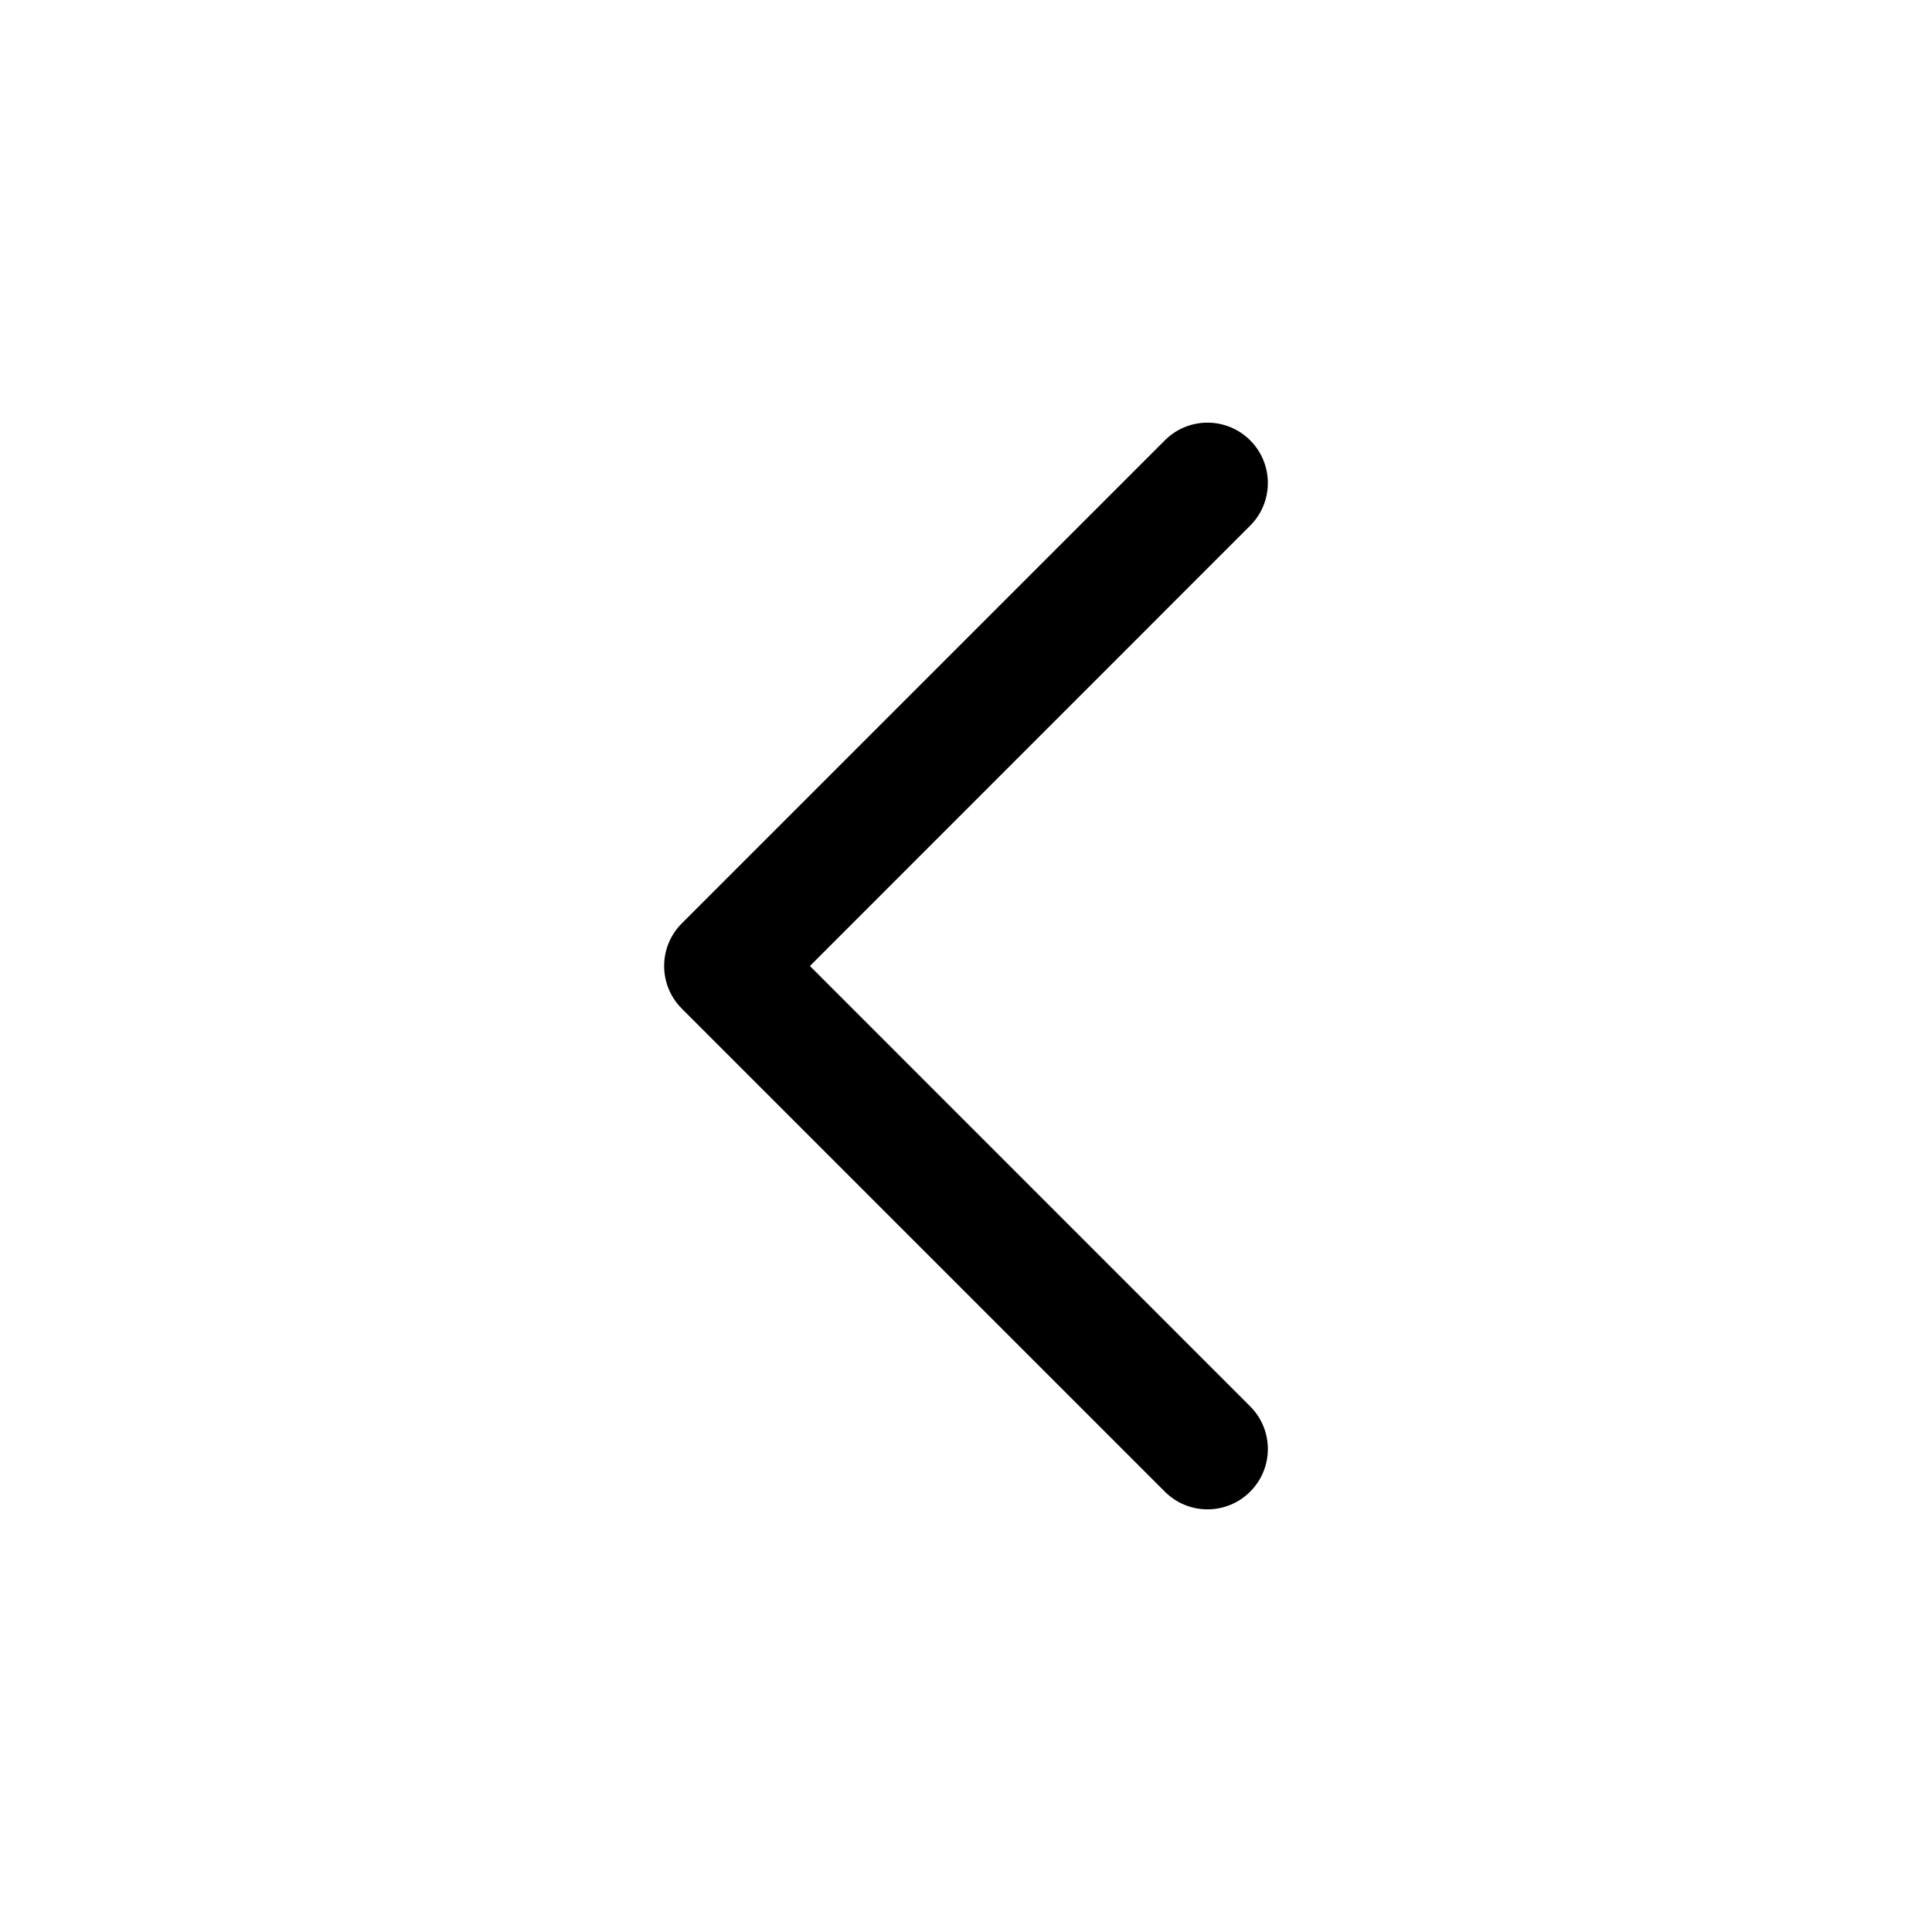
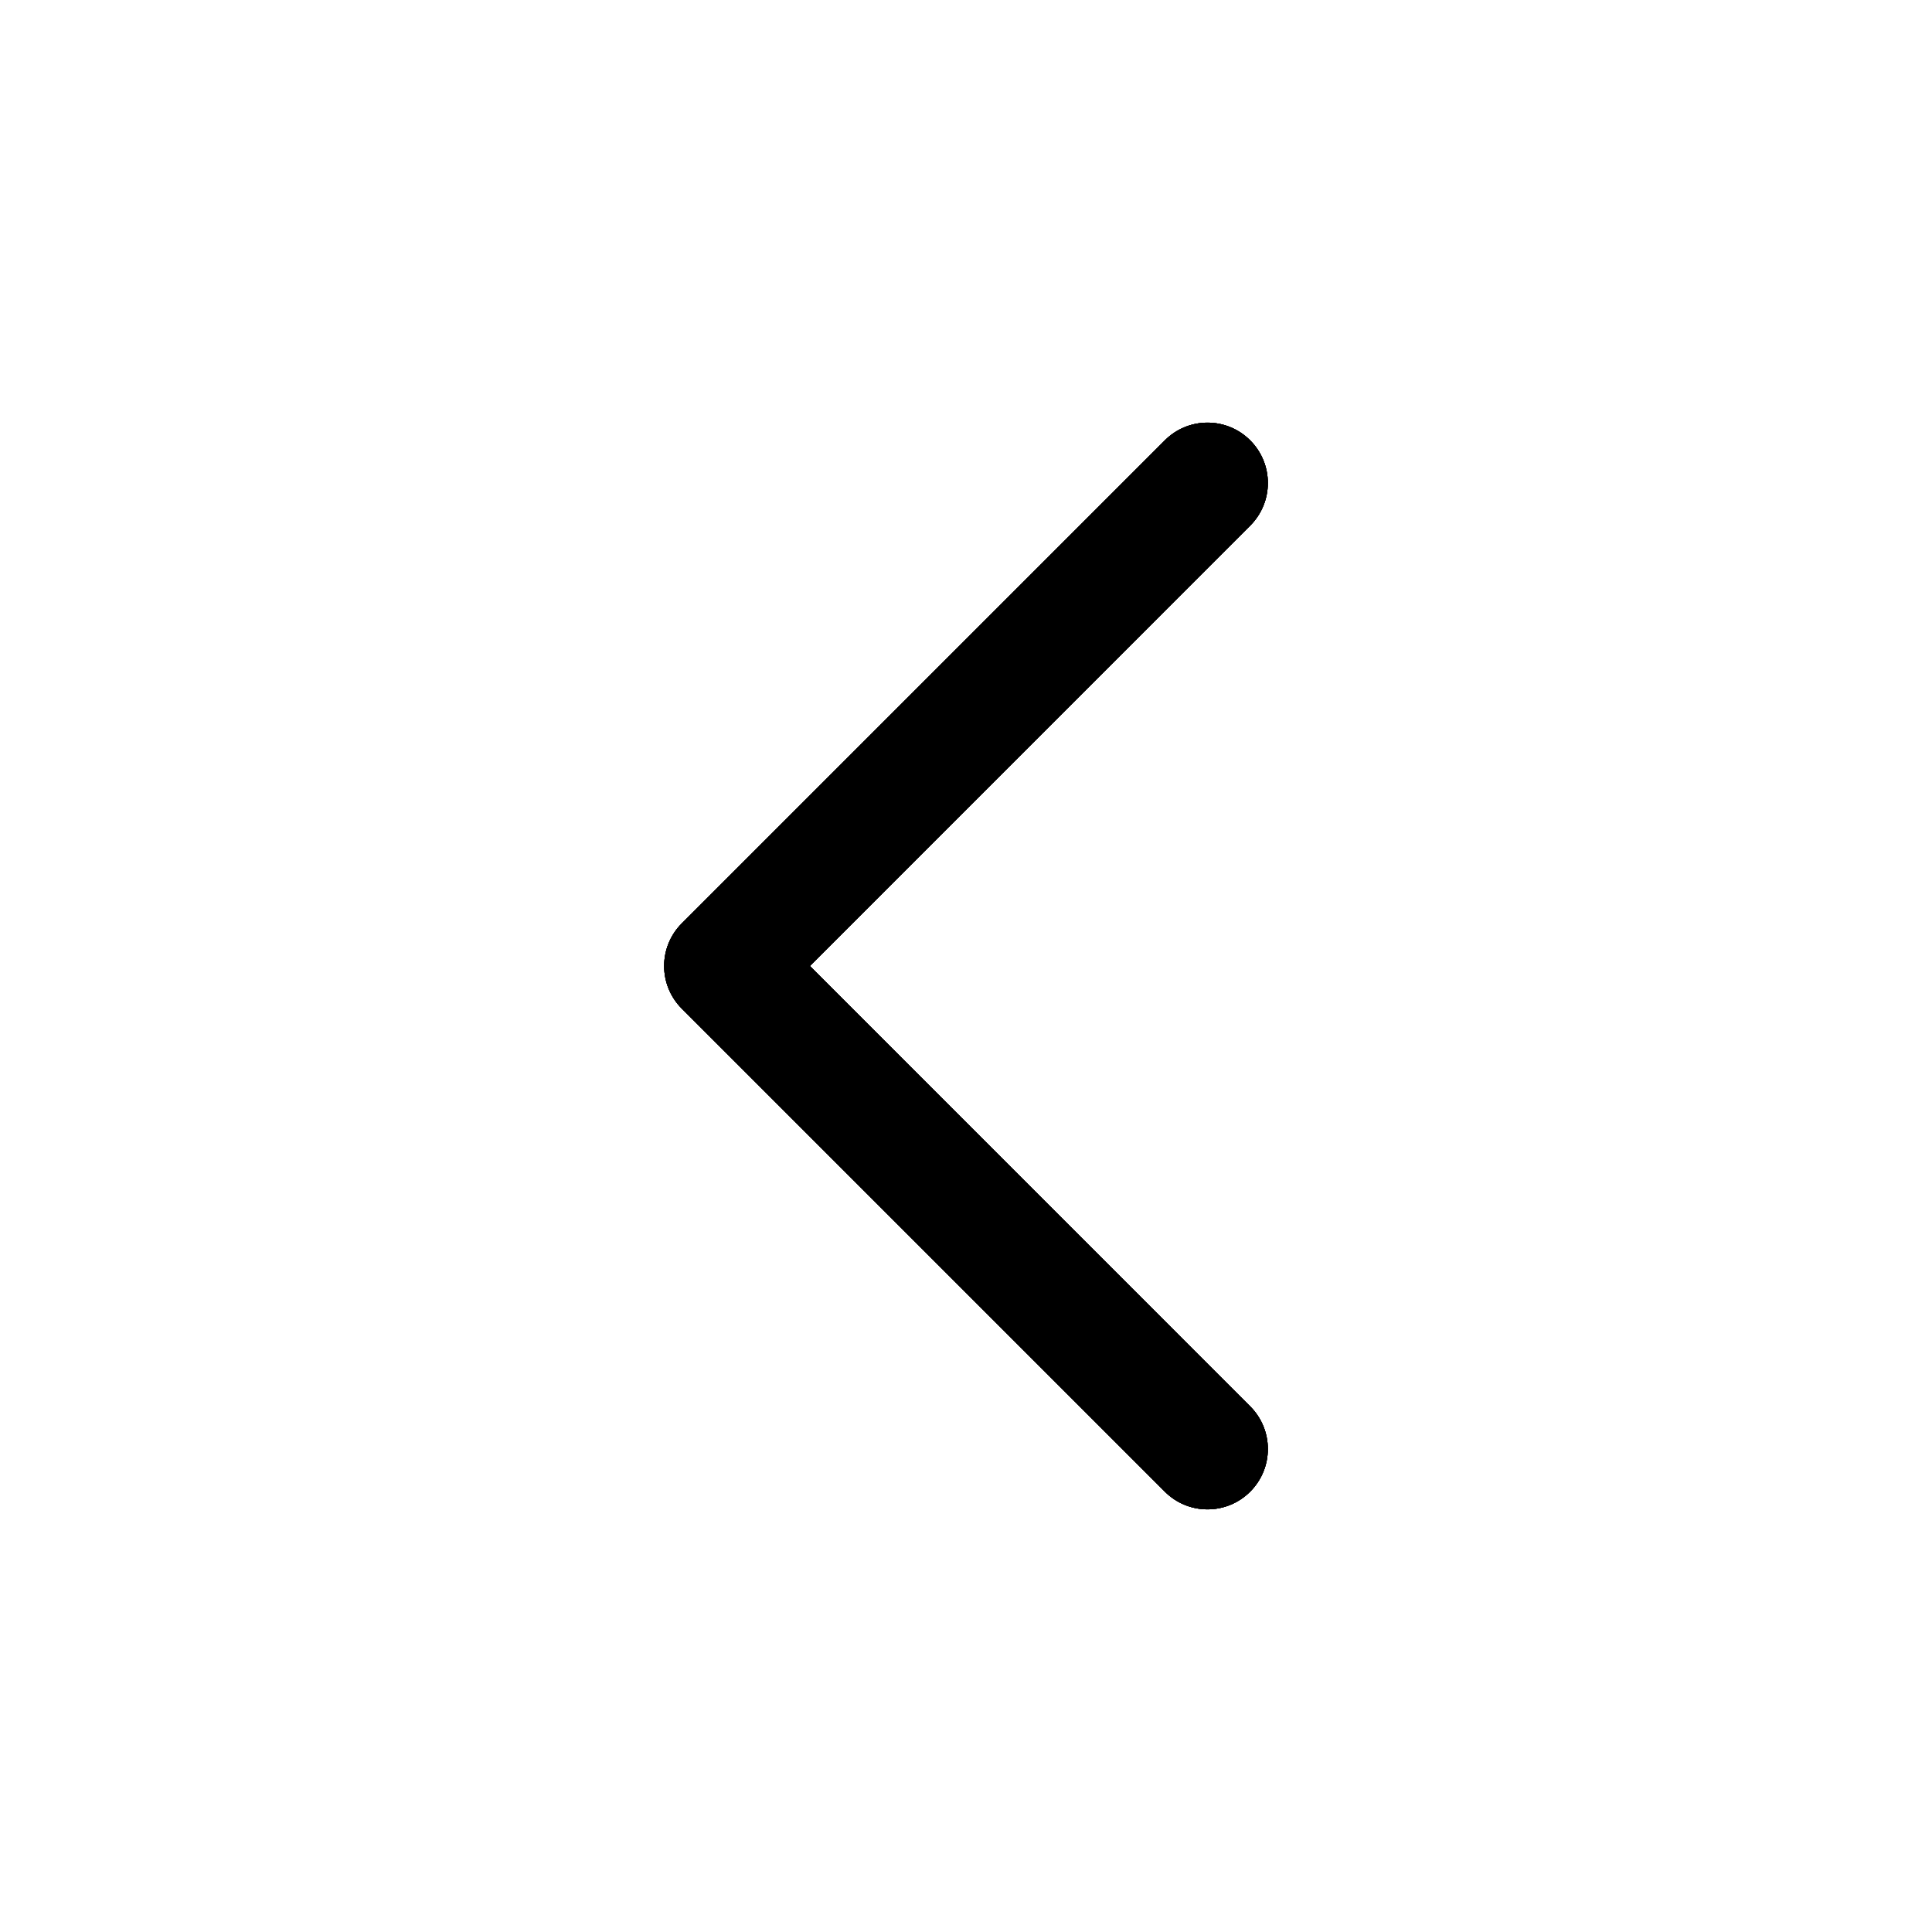
<svg xmlns="http://www.w3.org/2000/svg" width="24" height="24" viewBox="0 0 24 24" fill="none">
  <path fill-rule="evenodd" clip-rule="evenodd" d="M8.47 11.47C8.177 11.763 8.177 12.237 8.47 12.53L14.47 18.53C14.763 18.823 15.237 18.823 15.53 18.53C15.823 18.237 15.823 17.763 15.53 17.47L10.061 12L15.53 6.53C15.823 6.237 15.823 5.763 15.53 5.47C15.237 5.177 14.763 5.177 14.47 5.47L8.47 11.47Z" fill="currentColor" />
+   <path fill-rule="evenodd" clip-rule="evenodd" d="M8.47 11.47C8.177 11.763 8.177 12.237 8.47 12.53L14.47 18.53C14.763 18.823 15.237 18.823 15.53 18.53C15.823 18.237 15.823 17.763 15.53 17.47L10.061 12L15.53 6.53C15.823 6.237 15.823 5.763 15.53 5.47C15.237 5.177 14.763 5.177 14.47 5.47L8.47 11.47Z" fill="currentColor" />
+   <path fill-rule="evenodd" clip-rule="evenodd" d="M8.47 11.47C8.177 11.763 8.177 12.237 8.47 12.53L14.47 18.53C14.763 18.823 15.237 18.823 15.53 18.53C15.823 18.237 15.823 17.763 15.53 17.47L10.061 12L15.53 6.53C15.823 6.237 15.823 5.763 15.53 5.47C15.237 5.177 14.763 5.177 14.47 5.47L8.47 11.47Z" fill="currentColor" />
+   <path fill-rule="evenodd" clip-rule="evenodd" d="M8.47 11.47C8.177 11.763 8.177 12.237 8.47 12.53L14.47 18.53C14.763 18.823 15.237 18.823 15.53 18.53C15.823 18.237 15.823 17.763 15.53 17.47L10.061 12L15.53 6.53C15.823 6.237 15.823 5.763 15.53 5.47C15.237 5.177 14.763 5.177 14.47 5.47L8.47 11.47Z" fill="currentColor" />
</svg>
